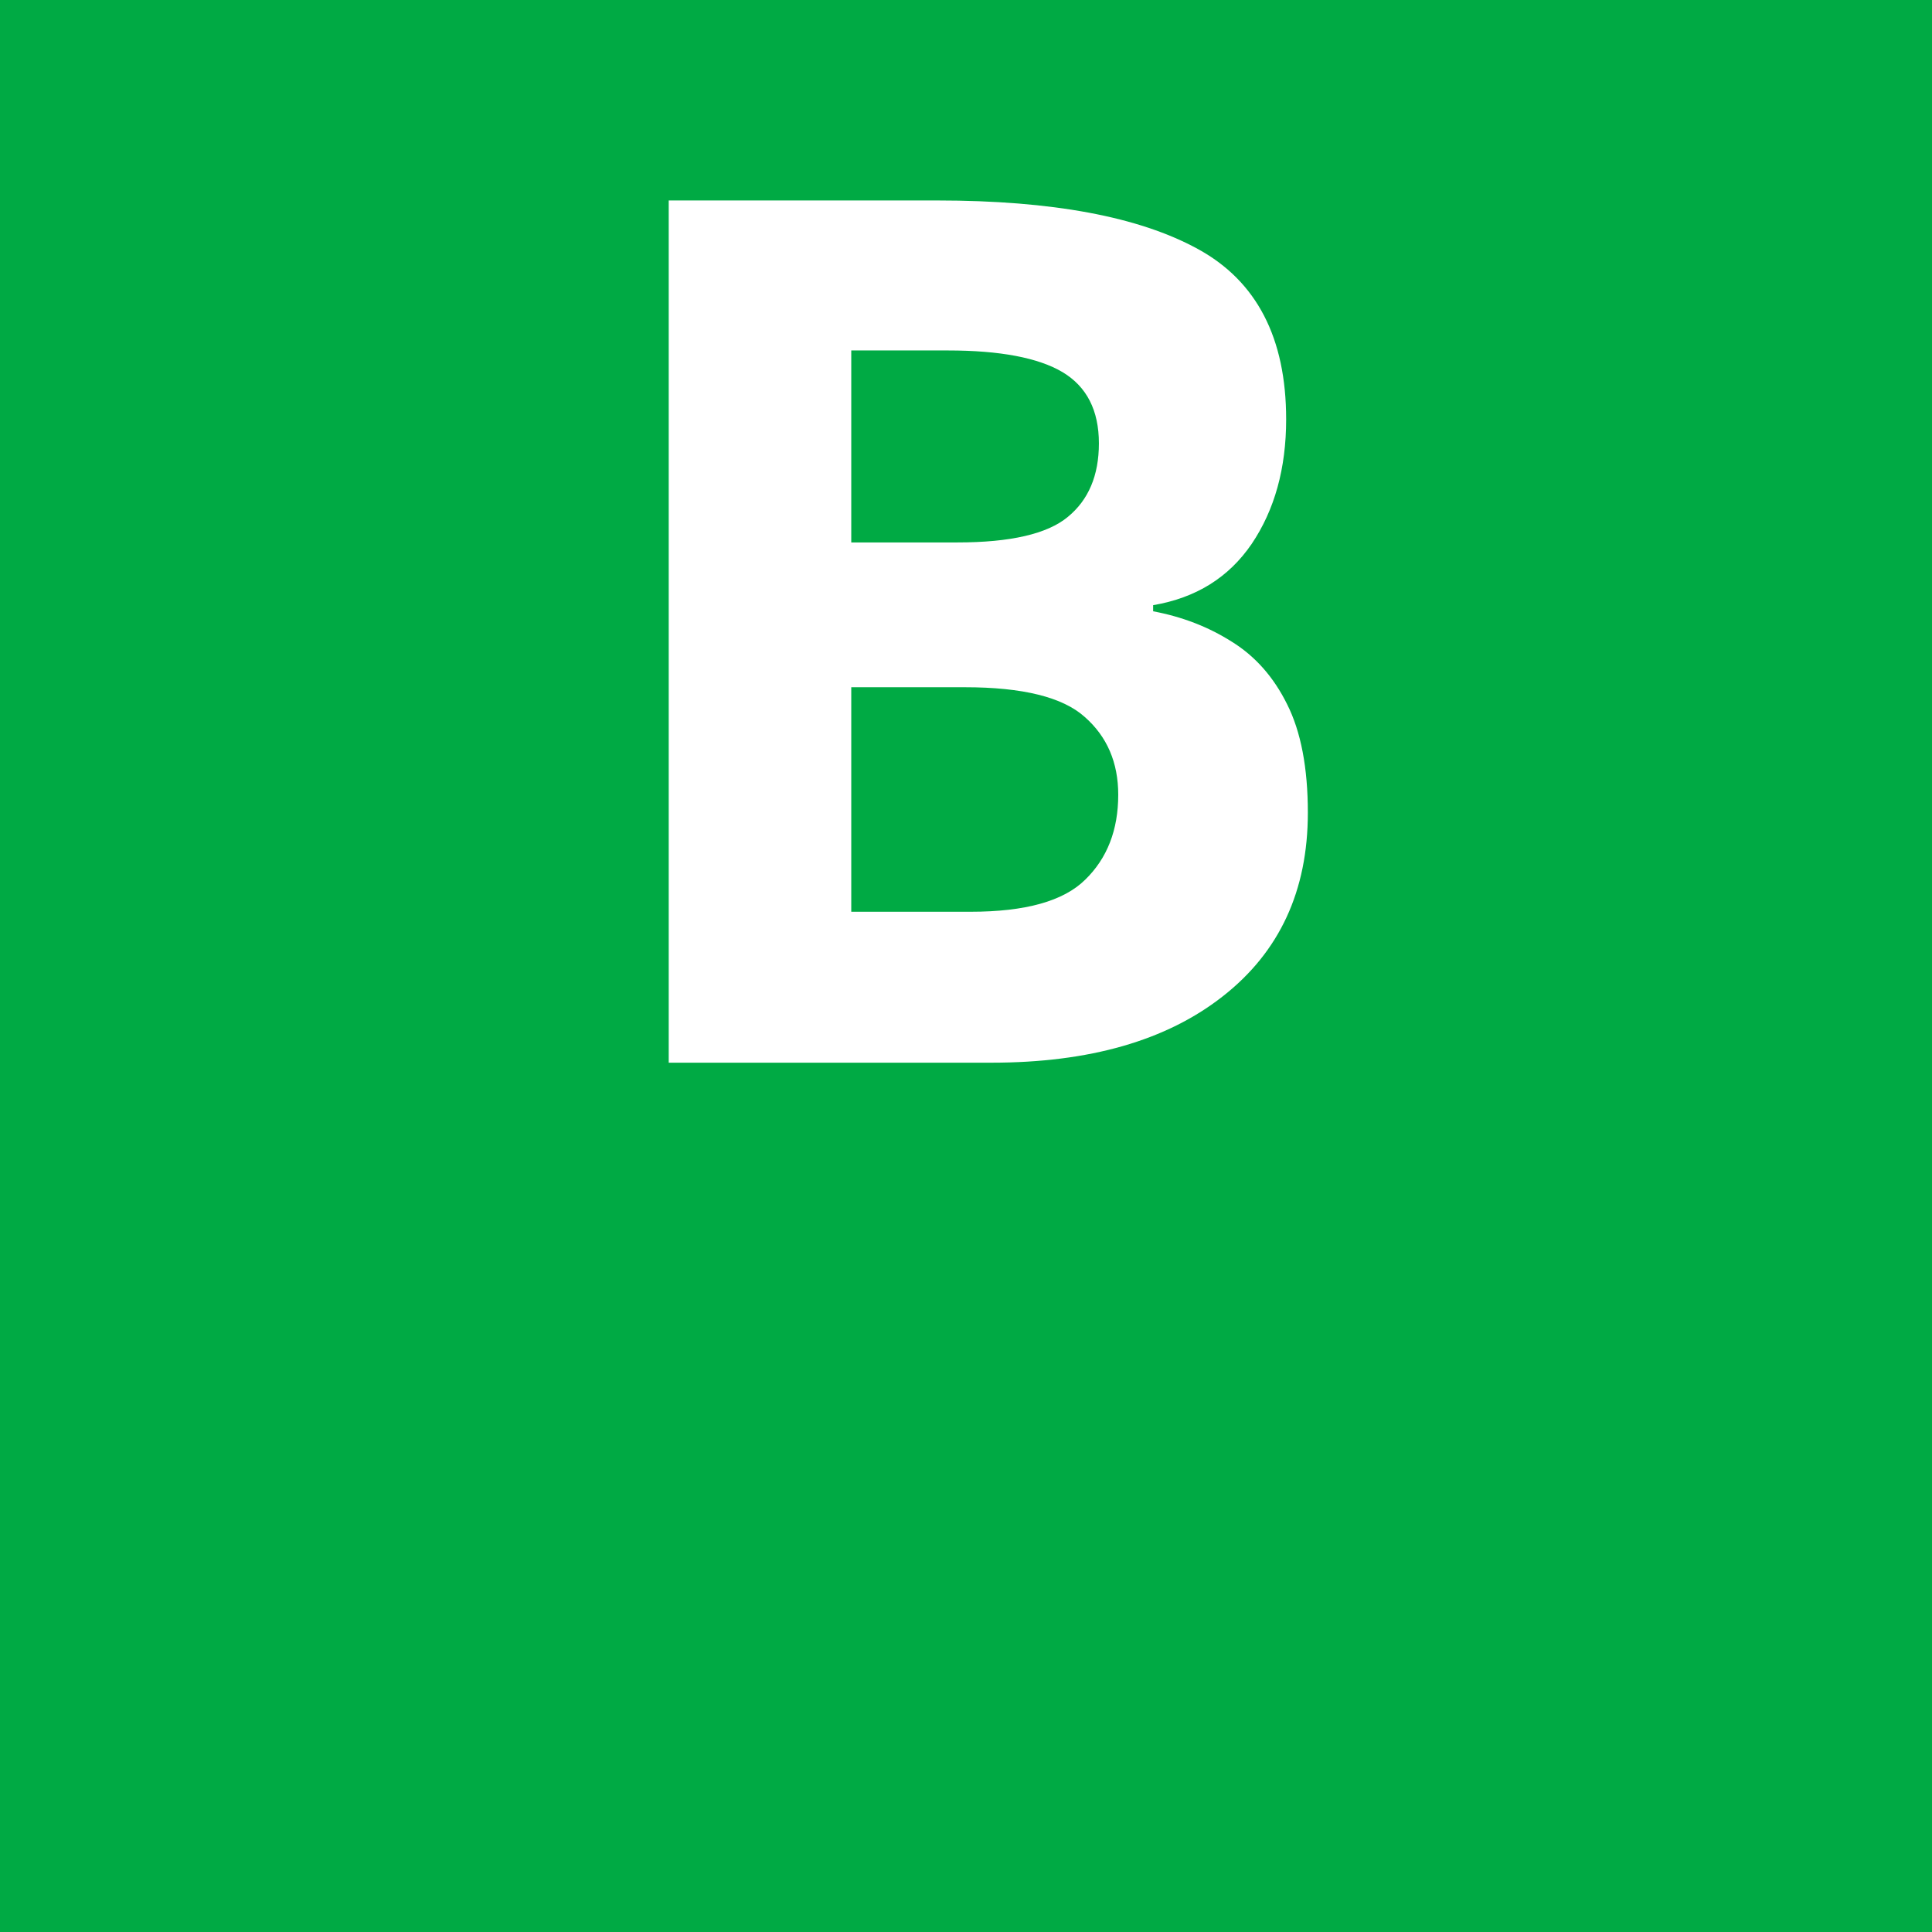
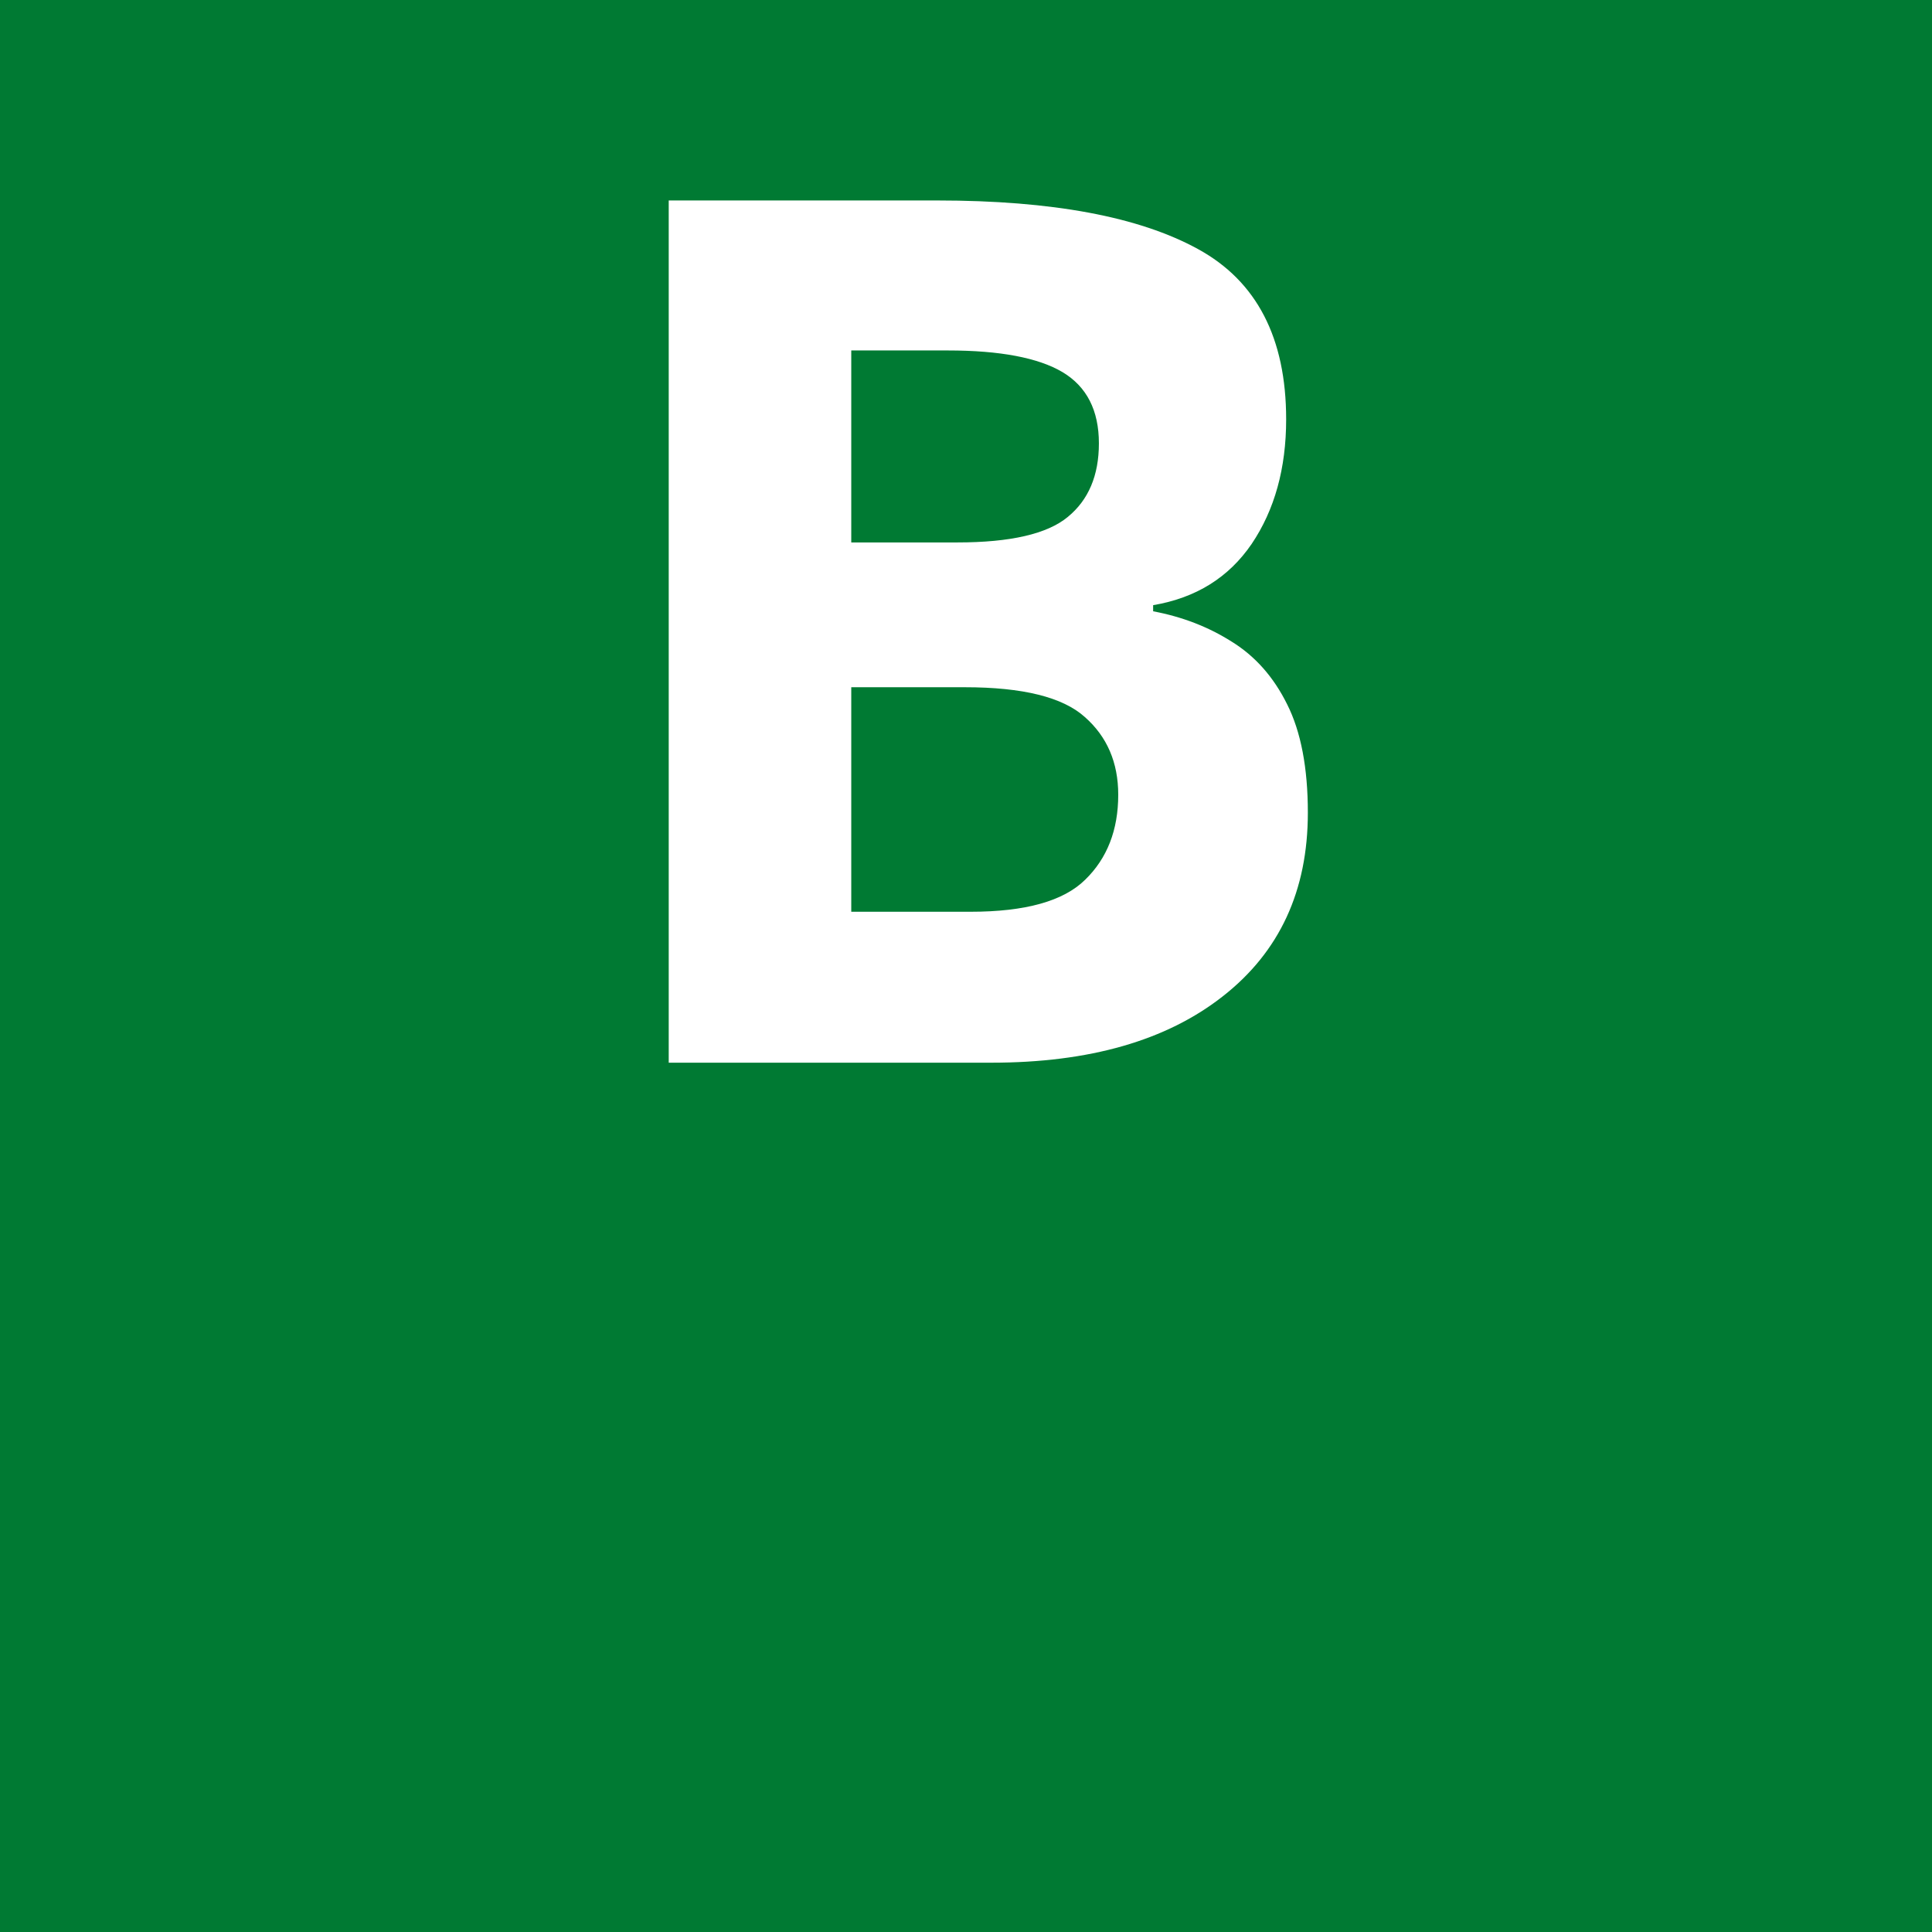
- <svg xmlns="http://www.w3.org/2000/svg" viewBox="0 0 64 64">
-   <rect width="64" height="64" fill="#0a4" />
+ <svg xmlns="http://www.w3.org/2000/svg" viewBox="0 0 64 64" role="img" aria-label="Central Asia B2G Intelligence logo">
+   <rect width="64" height="64" fill="#007a33" />
  <text x="50%" y="55%" text-anchor="middle" fill="#fff" font-family="system-ui" font-size="40" font-weight="700">B</text>
</svg>
